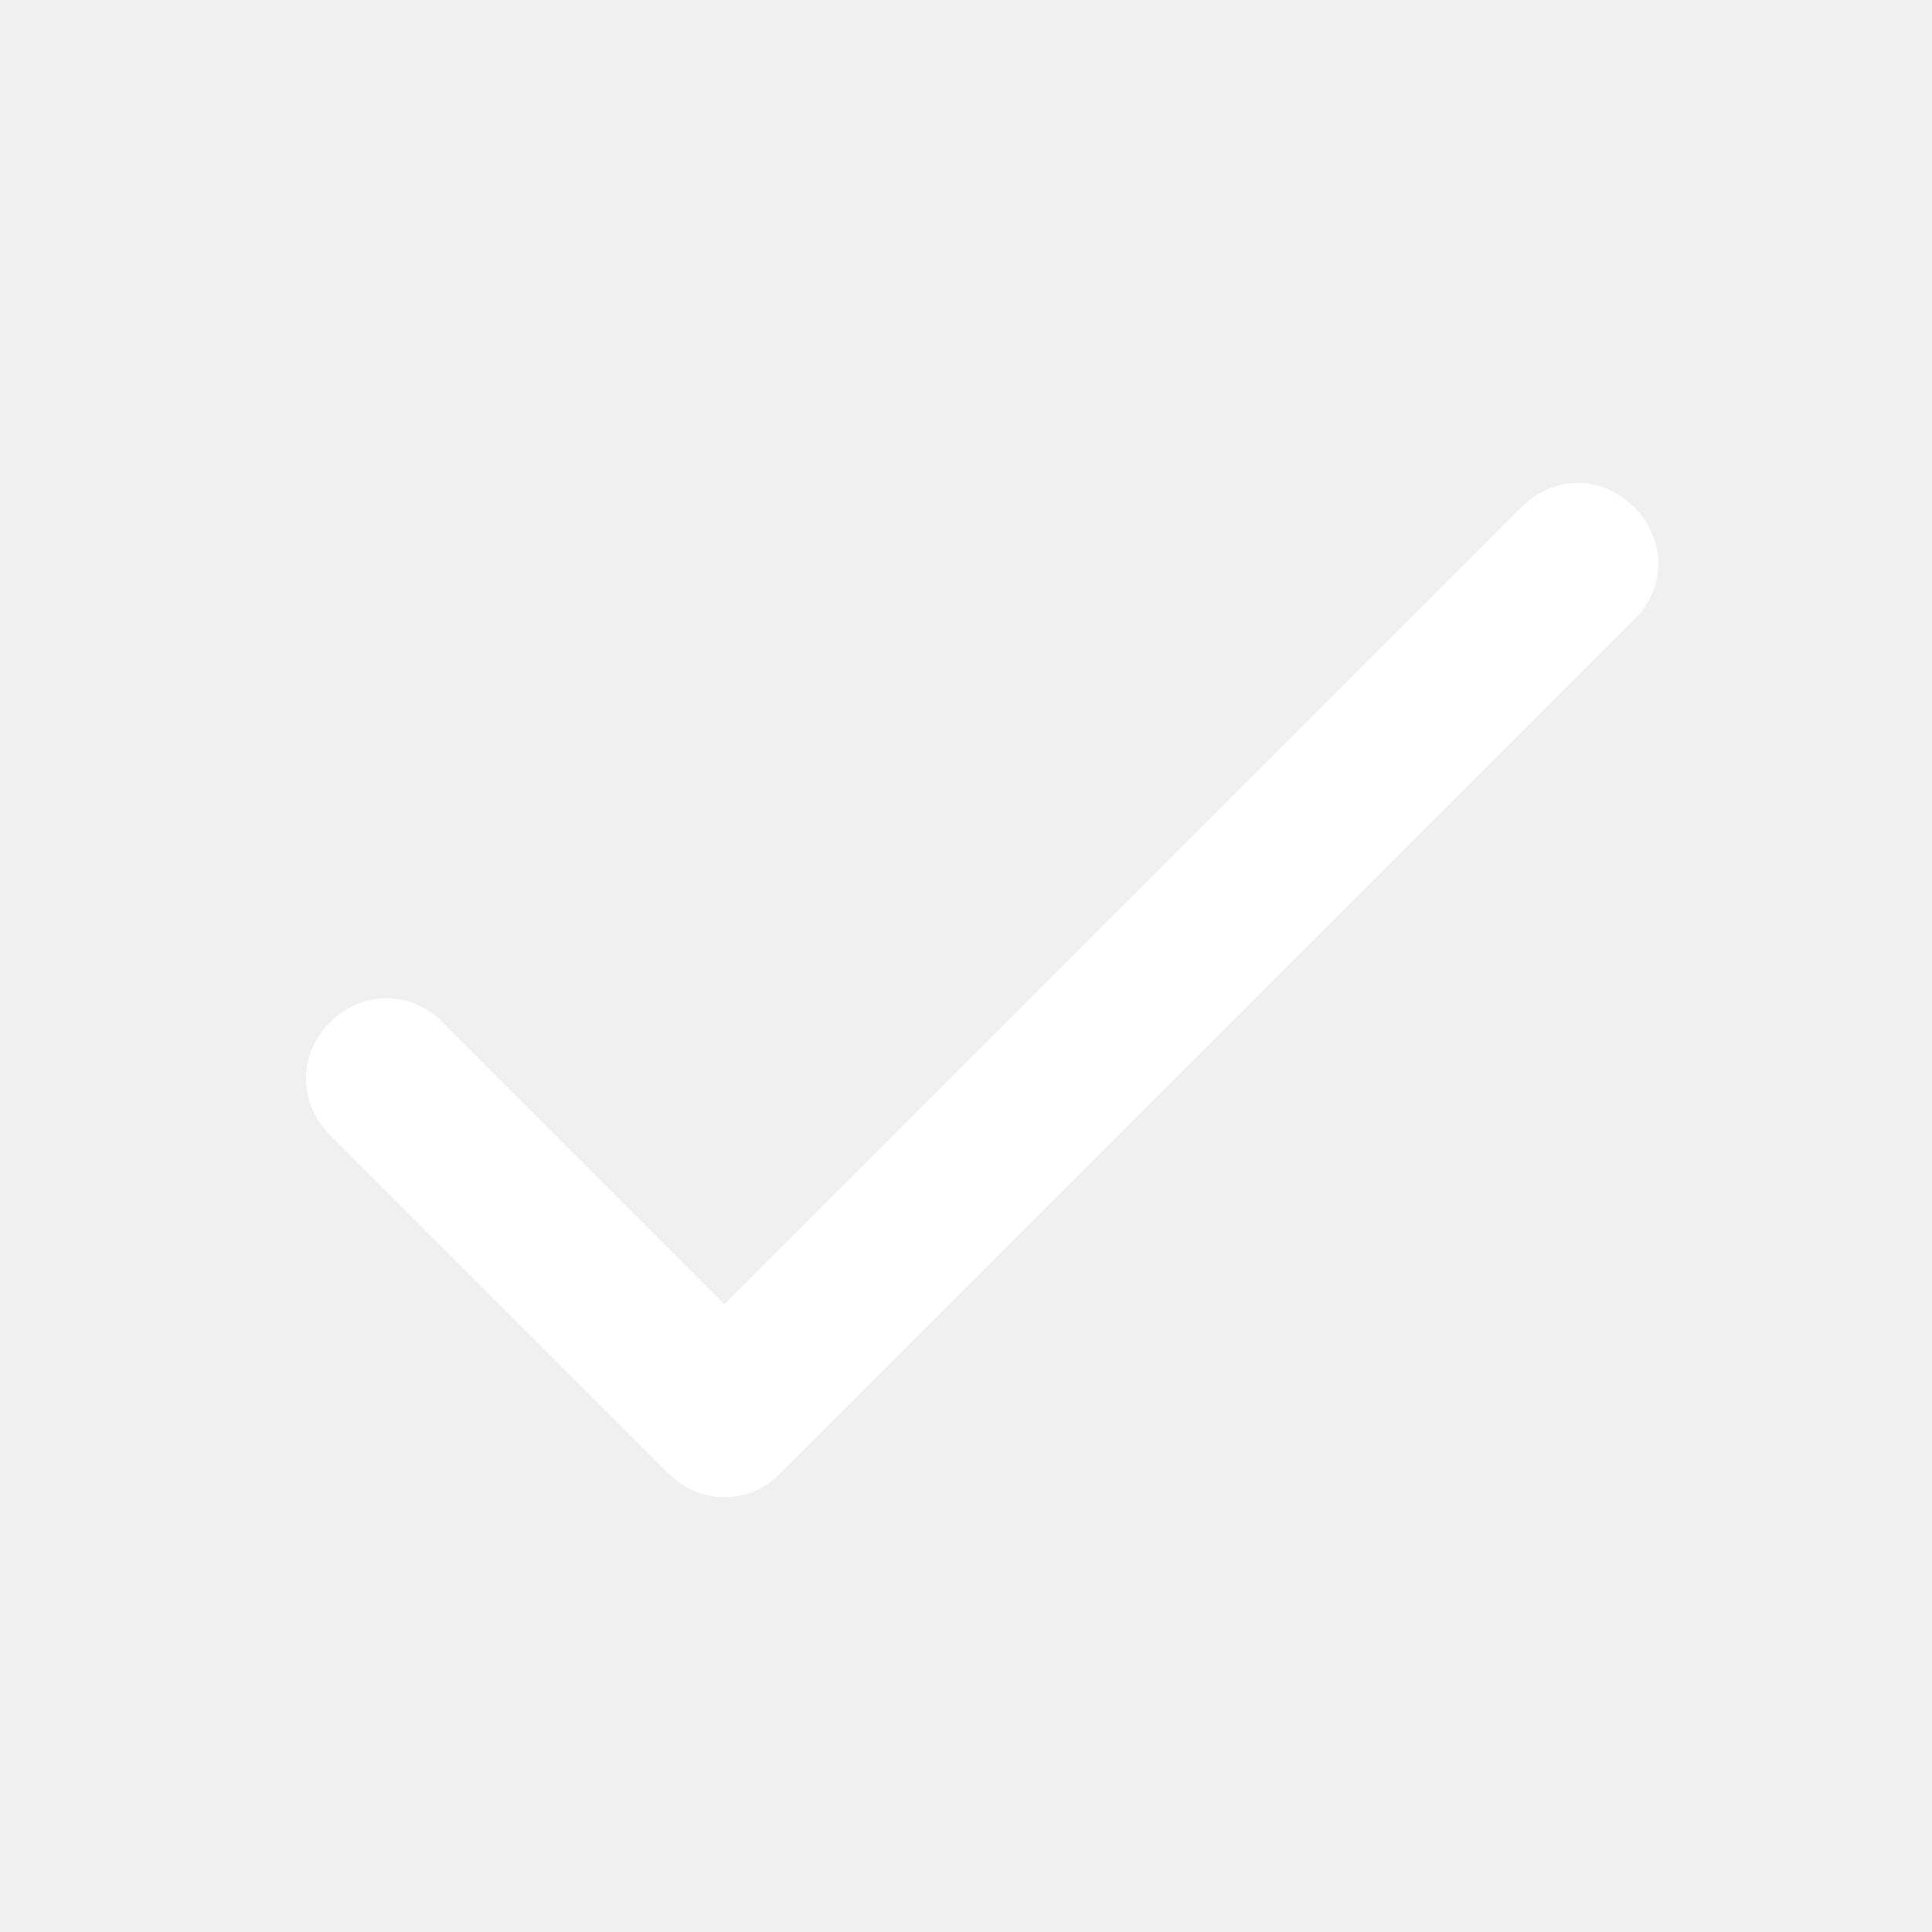
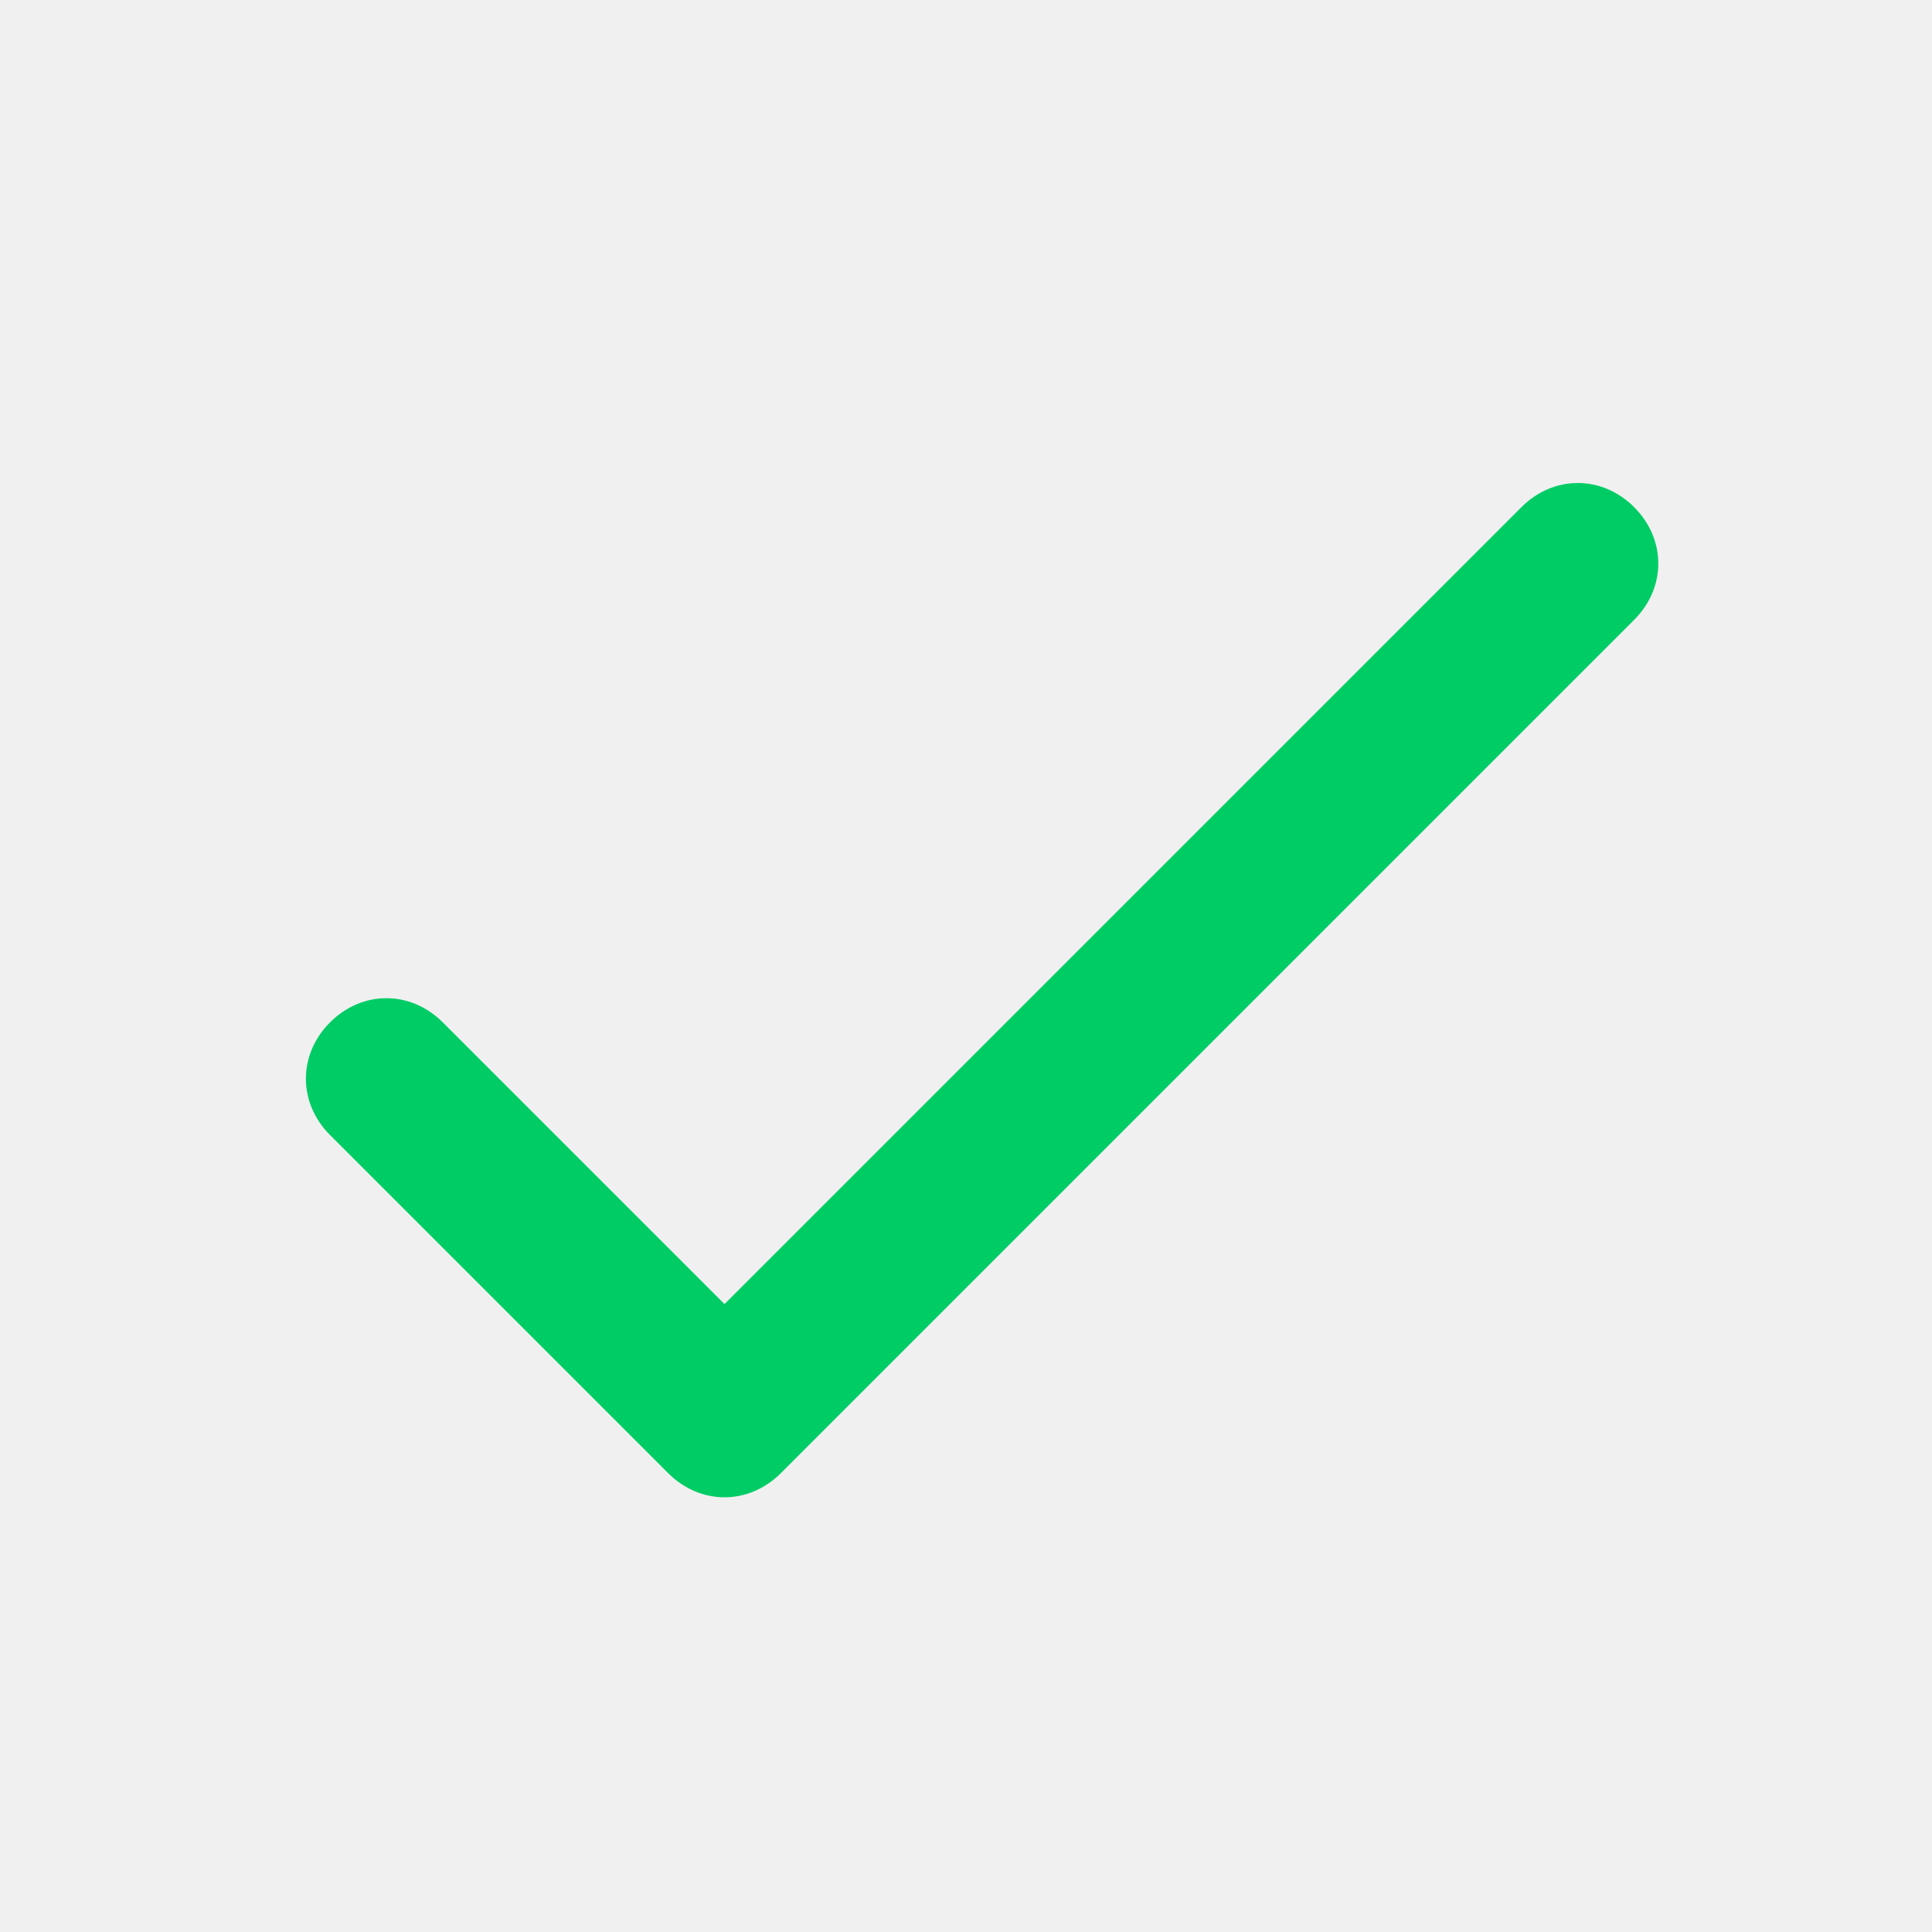
<svg xmlns="http://www.w3.org/2000/svg" version="1.1" id="Layer_1" x="0px" y="0px" viewBox="0 0 24 24" style="enable-background:new 0 0 24 24;" xml:space="preserve">
  <style type="text/css">
- 	.st0{fill:#FFFFFF;}
+ 	.st0{fill:#00CC66;}
</style>
  <path class="st0" d="M9,16.2l-3.5-3.5c-0.4-0.4-1-0.4-1.4,0s-0.4,1,0,1.4l4.2,4.2c0.4,0.4,1,0.4,1.4,0L20.3,7.7c0.4-0.4,0.4-1,0-1.4  s-1-0.4-1.4,0L9,16.2z" />
</svg>
